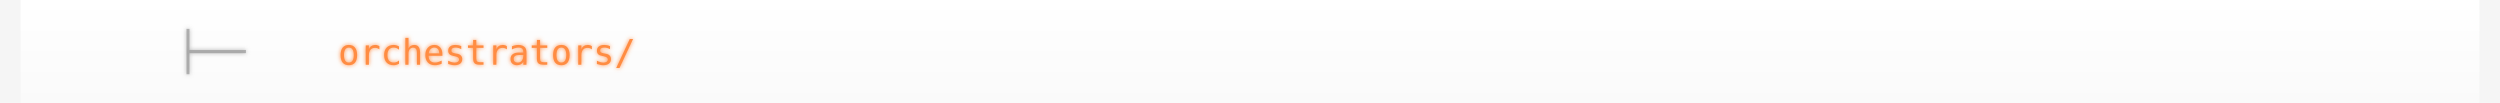
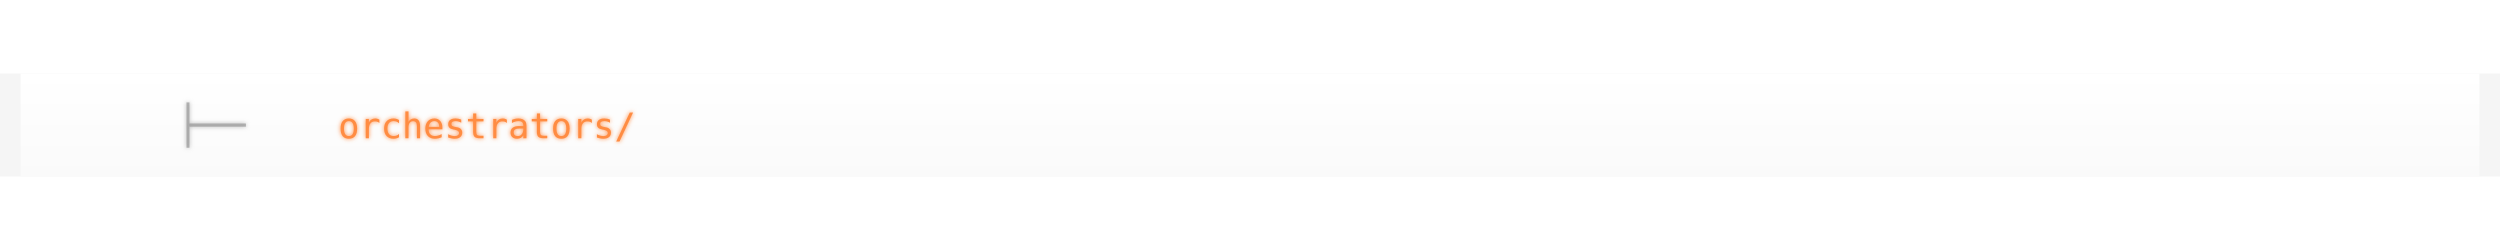
- <svg xmlns="http://www.w3.org/2000/svg" width="850" height="35">
+ <svg xmlns="http://www.w3.org/2000/svg" width="400" height="40" preserveAspectRatio="xMinYMid meet" viewBox="0 0 850 35">
  <defs>
    <filter id="textGlow">
      <feGaussianBlur stdDeviation="0.8" result="coloredBlur" />
      <feMerge>
        <feMergeNode in="coloredBlur" />
        <feMergeNode in="SourceGraphic" />
      </feMerge>
    </filter>
    <linearGradient id="bgGrad" x1="0%" y1="0%" x2="0%" y2="100%">
      <stop offset="0%" style="stop-color:#ffffff;stop-opacity:1" />
      <stop offset="100%" style="stop-color:#fafafa;stop-opacity:1" />
    </linearGradient>
  </defs>
  <rect width="850" height="35" fill="#f5f5f5" />
  <rect x="7" y="0" width="836" height="35" fill="url(#bgGrad)" />
  <rect x="7" y="0" width="836" height="35" fill="#FF8C42" opacity="0">
    <animate attributeName="opacity" values="0;0.02;0" dur="2.5s" repeatCount="indefinite" />
  </rect>
  <g filter="url(#textGlow)">
    <text x="60" y="22" font-family="monospace" font-size="13" fill="#999999" opacity="0.7">
      ├──
    </text>
    <text x="115" y="22" font-family="monospace" font-size="12" fill="#FF8C42">
      orchestrators/
      <animate attributeName="opacity" values="1;0.9;1" dur="0.16s" repeatCount="indefinite" />
    </text>
  </g>
</svg>
